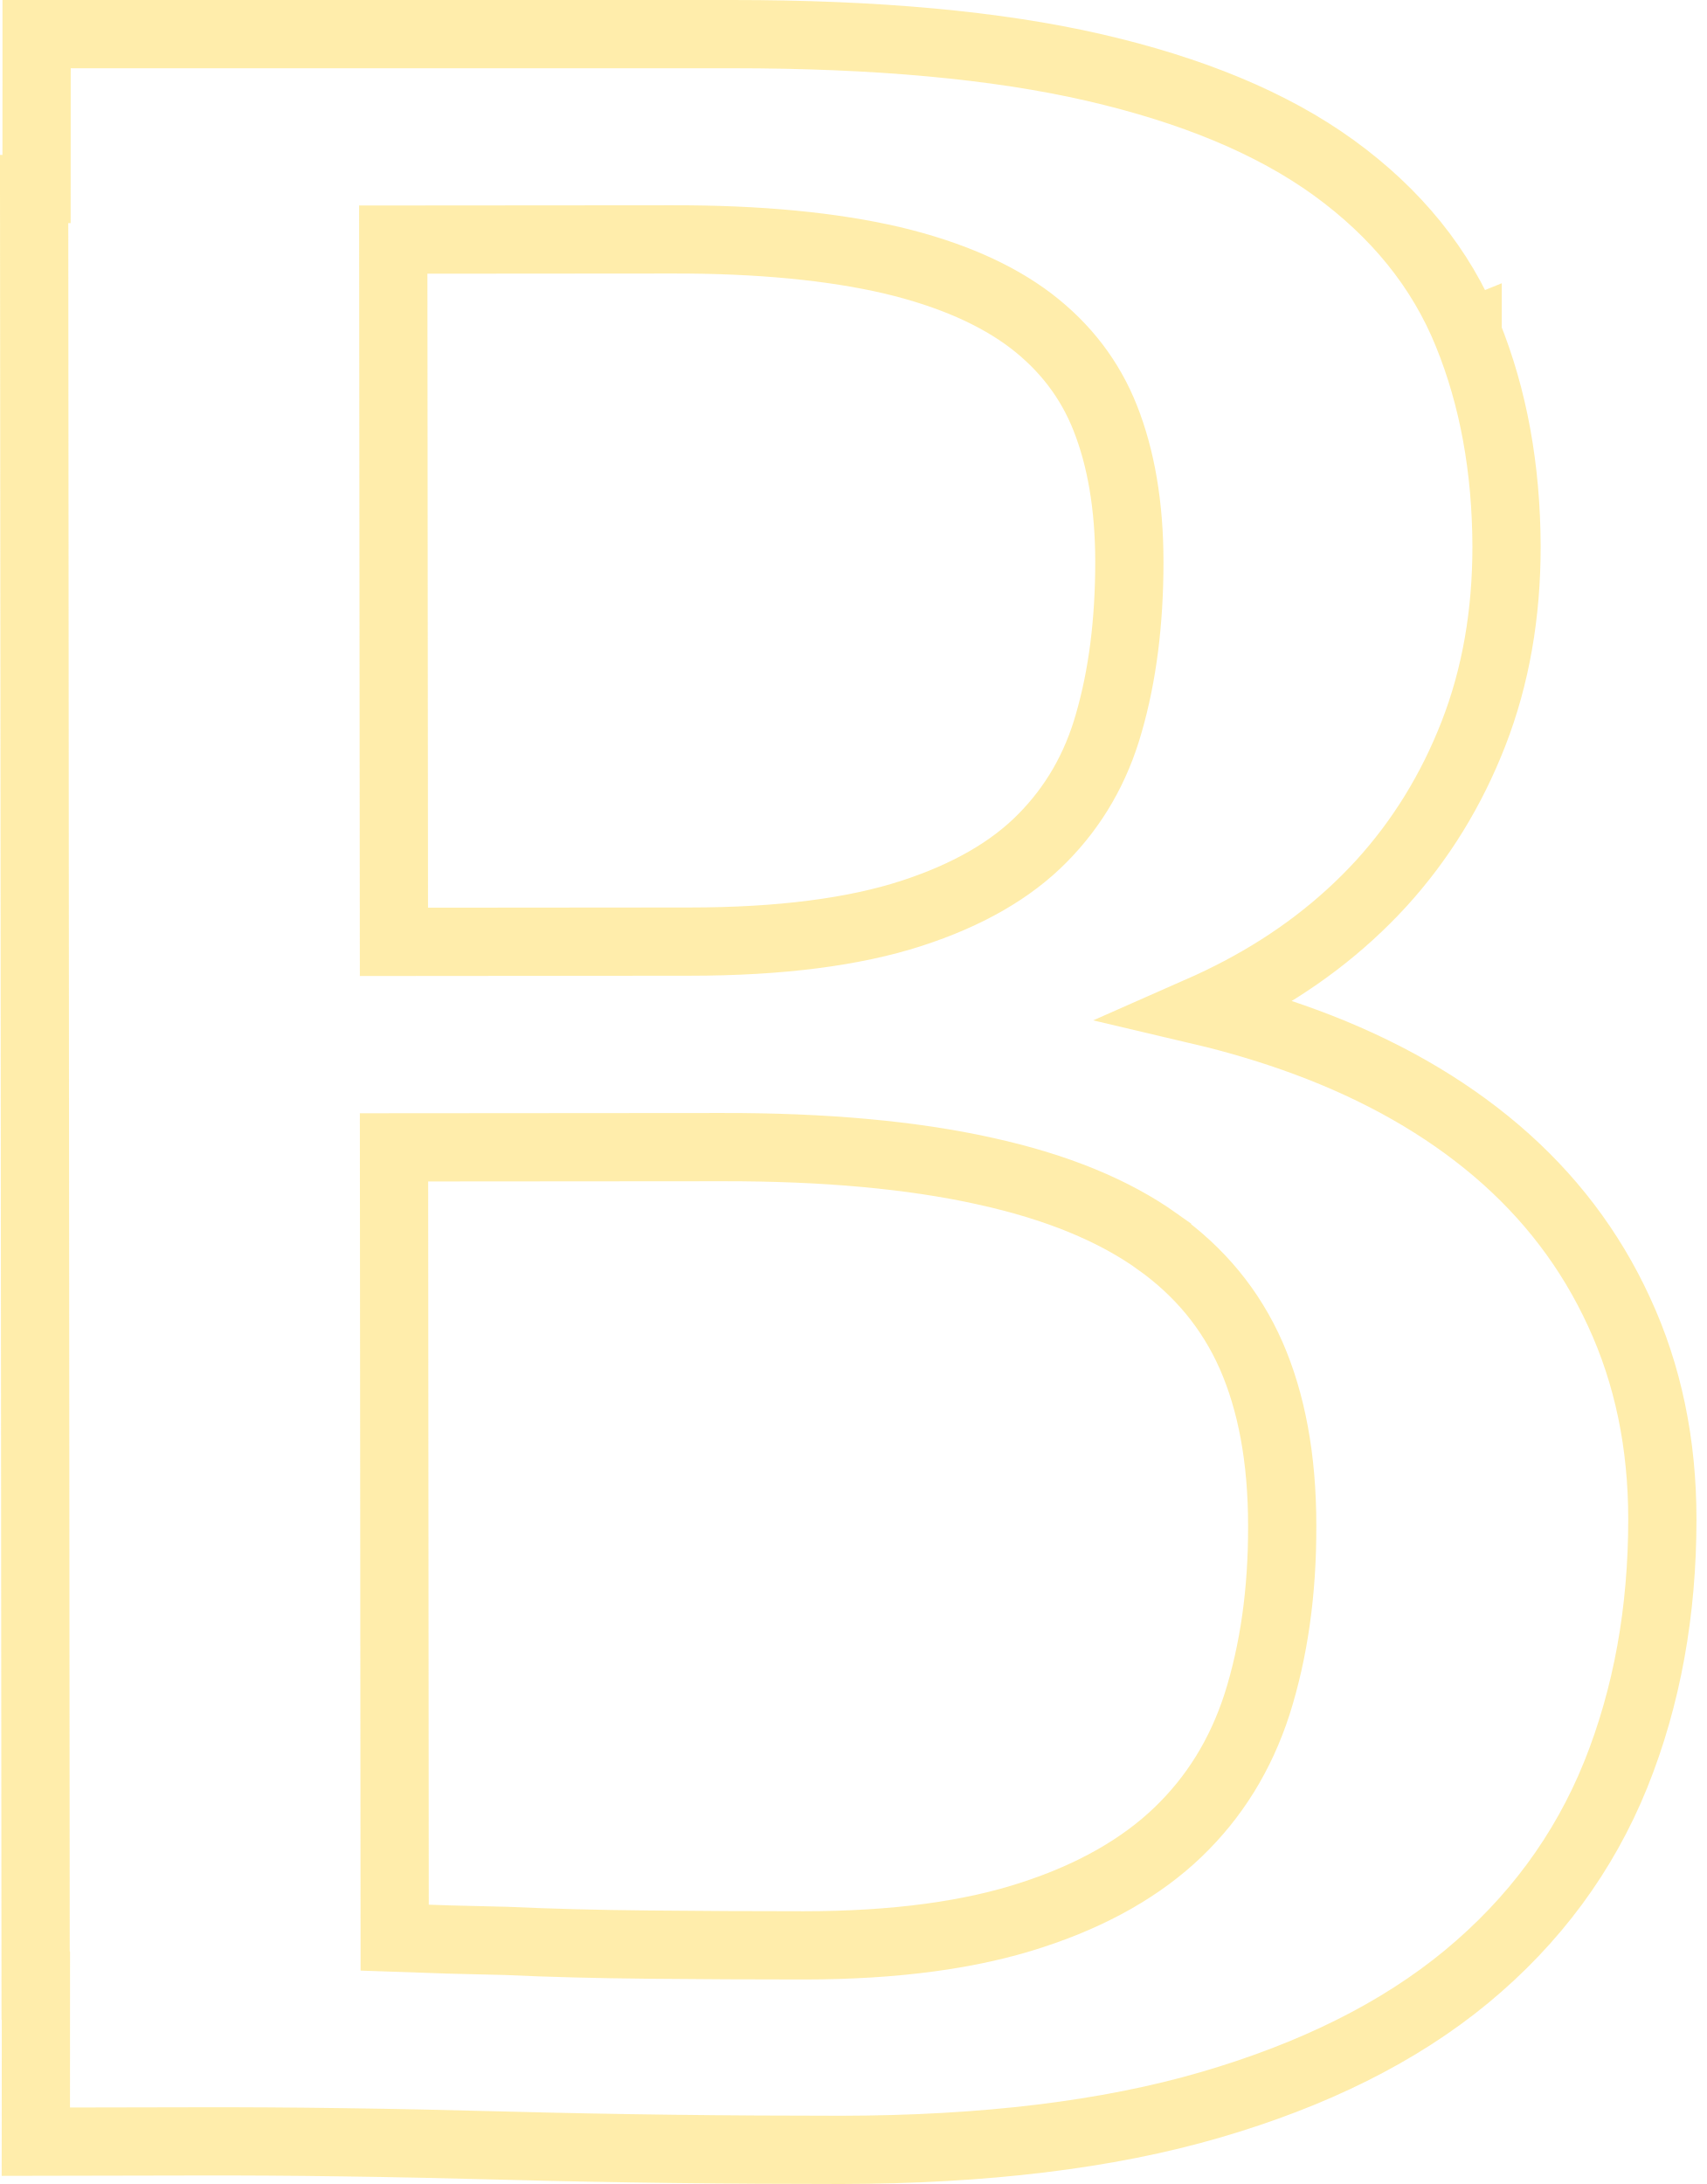
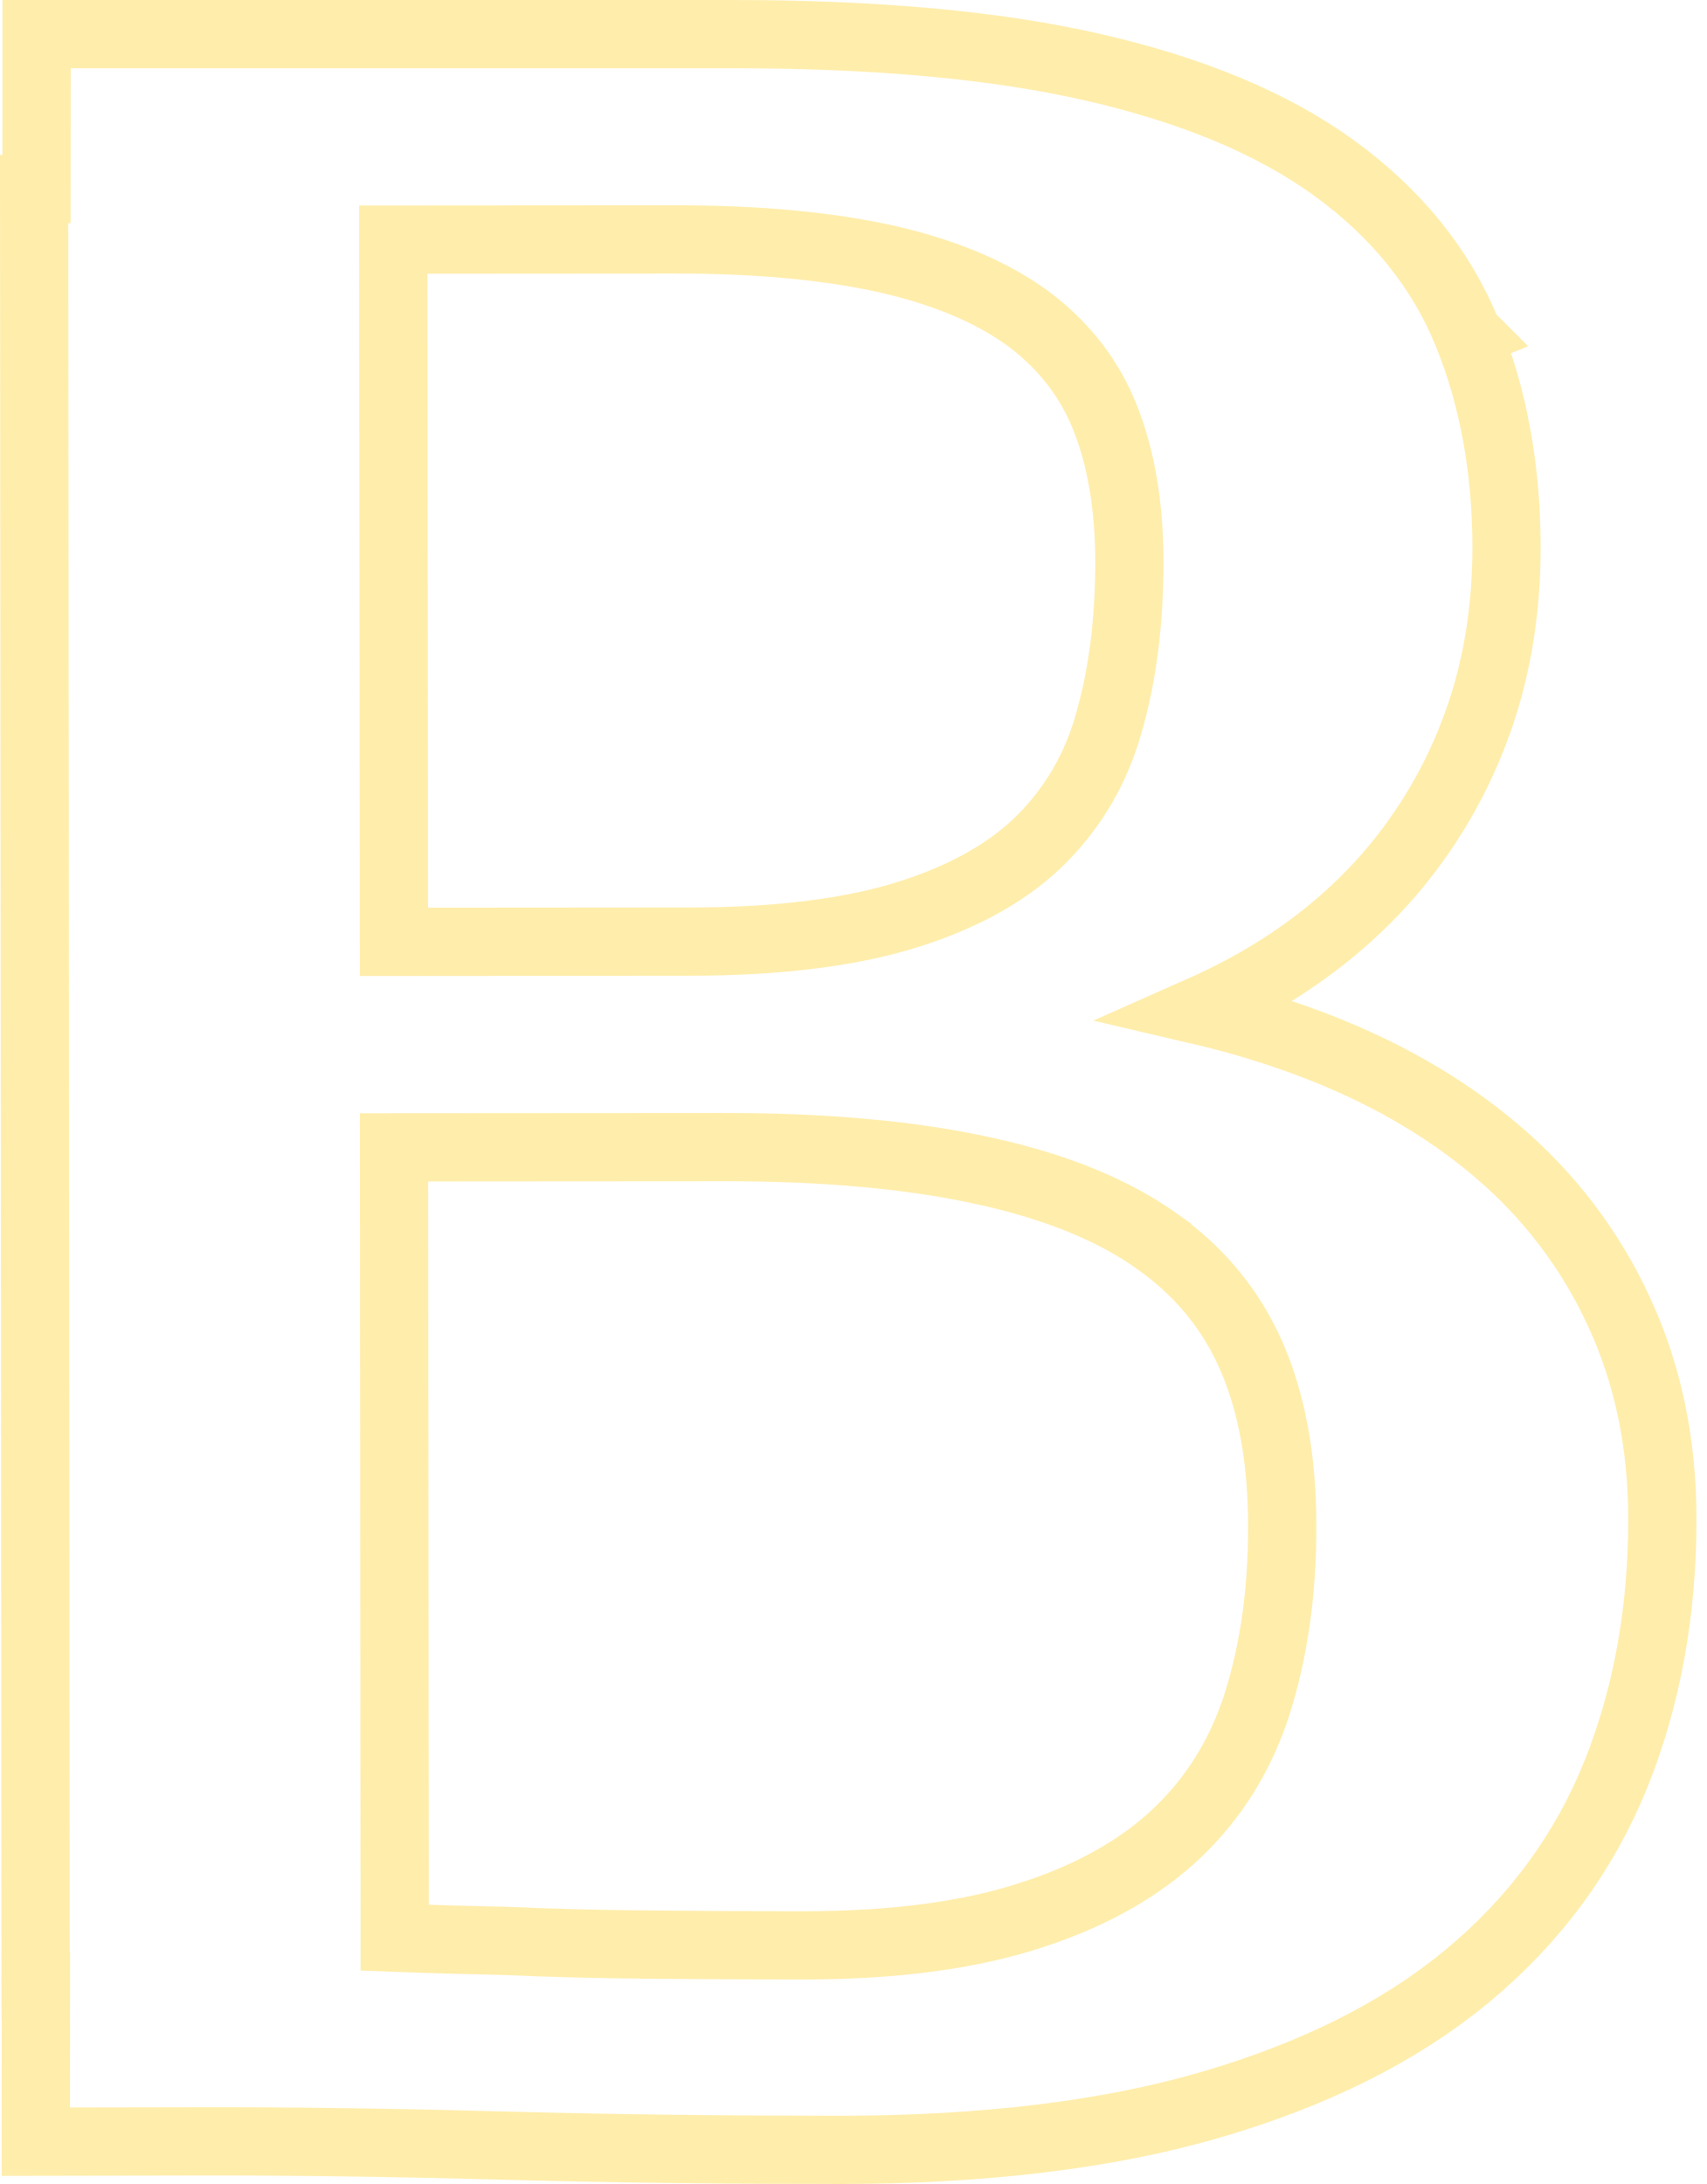
- <svg xmlns="http://www.w3.org/2000/svg" width="50" height="64" viewBox="0 0 50 64" fill="none">
-   <path opacity="0.4" d="M43.008 9.786C42.225 7.848 40.898 6.232 39.089 4.919C37.27 3.601 34.912 2.635 32.062 1.978C29.196 1.318 25.652 1 21.463 1H2.073H1.073L1.073 2L1.071 5.539L1 5.539L1.044 58.184L1.052 58.184L1.051 61.758L1.05 62.76L2.053 62.758L5.763 62.751L5.763 62.751C8.51 62.744 11.52 62.787 14.779 62.875C18.056 62.963 21.347 63 24.65 63L24.652 63C28.83 62.993 32.451 62.562 35.479 61.678C38.487 60.8 40.999 59.559 42.98 57.921C44.954 56.287 46.414 54.314 47.349 52.001L47.35 51.999C48.267 49.713 48.714 47.218 48.714 44.52C48.714 42.312 48.297 40.284 47.446 38.446C46.607 36.618 45.407 35.045 43.855 33.722C42.308 32.405 40.446 31.346 38.276 30.542C37.289 30.177 36.255 29.866 35.171 29.611C35.568 29.436 35.958 29.247 36.34 29.046C37.938 28.204 39.316 27.154 40.473 25.892L40.475 25.89C41.635 24.616 42.534 23.154 43.179 21.499C43.833 19.822 44.148 17.99 44.148 16.015L44.148 16.011C44.14 13.735 43.767 11.657 43.008 9.786ZM43.008 9.786C43.008 9.786 43.008 9.786 43.008 9.787L42.081 10.161L43.008 9.785C43.008 9.786 43.008 9.786 43.008 9.786ZM11.544 27.6L11.524 7.021L19.656 7.015L19.658 7.015C22.255 7.007 24.402 7.223 26.135 7.626C27.859 8.035 29.207 8.638 30.214 9.403C31.222 10.176 31.942 11.122 32.388 12.25C32.848 13.413 33.095 14.815 33.095 16.469C33.095 18.233 32.893 19.8 32.495 21.181L32.494 21.186C32.117 22.516 31.468 23.633 30.546 24.564L30.544 24.566C29.645 25.479 28.376 26.227 26.695 26.77C25.034 27.306 22.881 27.593 20.207 27.593H20.207L11.544 27.6ZM37.574 44.703L37.574 44.707C37.581 46.66 37.325 48.401 36.838 49.938C36.356 51.427 35.586 52.666 34.521 53.689C33.459 54.708 32.046 55.526 30.25 56.112L30.246 56.113C28.468 56.699 26.243 57.007 23.547 57.007C22.047 57.007 20.54 57 19.012 56.985C17.49 56.971 16.101 56.934 14.852 56.877L14.839 56.876L14.826 56.876C13.704 56.853 12.616 56.822 11.566 56.783L11.546 33.622L21.137 33.615L21.139 33.615C24.175 33.608 26.747 33.847 28.862 34.317L28.865 34.318C30.979 34.781 32.645 35.477 33.908 36.375L33.908 36.376C35.159 37.264 36.071 38.375 36.664 39.721C37.257 41.075 37.574 42.728 37.574 44.703Z" stroke="#FFD32E" stroke-width="2" />
+ <svg xmlns="http://www.w3.org/2000/svg" width="50" height="64" fill="none">
+   <path opacity=".4" d="M43.008 9.786c-.783-1.938-2.11-3.554-3.92-4.867-1.818-1.318-4.176-2.284-7.026-2.941C29.196 1.318 25.652 1 21.463 1H1.073v1L1.07 5.54H1l.044 52.644h.008l-.001 3.574v1.002l1.002-.002 3.71-.007h0c2.747-.007 5.757.036 9.016.124 3.277.088 6.568.125 9.871.125h.002c4.178-.007 7.799-.438 10.827-1.322 3.008-.878 5.52-2.12 7.5-3.757 1.975-1.634 3.435-3.607 4.37-5.92L47.35 52c.917-2.286 1.364-4.78 1.364-7.479 0-2.208-.416-4.236-1.268-6.074a13.604 13.604 0 00-3.591-4.724c-1.547-1.317-3.41-2.376-5.58-3.18a26.255 26.255 0 00-3.104-.93 19.37 19.37 0 001.169-.566c1.598-.842 2.976-1.892 4.133-3.154l.002-.002a13.997 13.997 0 002.704-4.391c.654-1.677.969-3.509.969-5.484v-.004c-.008-2.276-.381-4.354-1.14-6.225zm0 0s0 0 0 0l-.927.375.926-.376s0 0 0 0zM11.544 27.6l-.02-20.579 8.132-.006h.002c2.597-.008 4.744.208 6.477.61 1.724.41 3.072 1.013 4.08 1.778 1.007.773 1.727 1.72 2.173 2.847.46 1.163.707 2.565.707 4.219 0 1.764-.202 3.331-.6 4.712v.005c-.378 1.33-1.027 2.447-1.949 3.378l-.002.002c-.899.913-2.168 1.662-3.849 2.204-1.66.536-3.814.823-6.488.823h0l-8.663.007zm26.03 17.103v.004c.007 1.953-.25 3.694-.736 5.23-.482 1.49-1.252 2.73-2.317 3.752-1.062 1.019-2.475 1.837-4.271 2.423h-.004c-1.778.587-4.003.895-6.7.895-1.499 0-3.006-.007-4.534-.022-1.522-.014-2.91-.05-4.16-.108l-.013-.001h-.013c-1.122-.023-2.21-.053-3.26-.093l-.02-23.161 9.591-.007h.002c3.036-.007 5.608.232 7.723.702h.003c2.114.464 3.78 1.16 5.043 2.058v.001c1.251.888 2.163 2 2.756 3.345.593 1.355.91 3.007.91 4.982z" stroke="#FFD32E" stroke-width="2" />
</svg>
